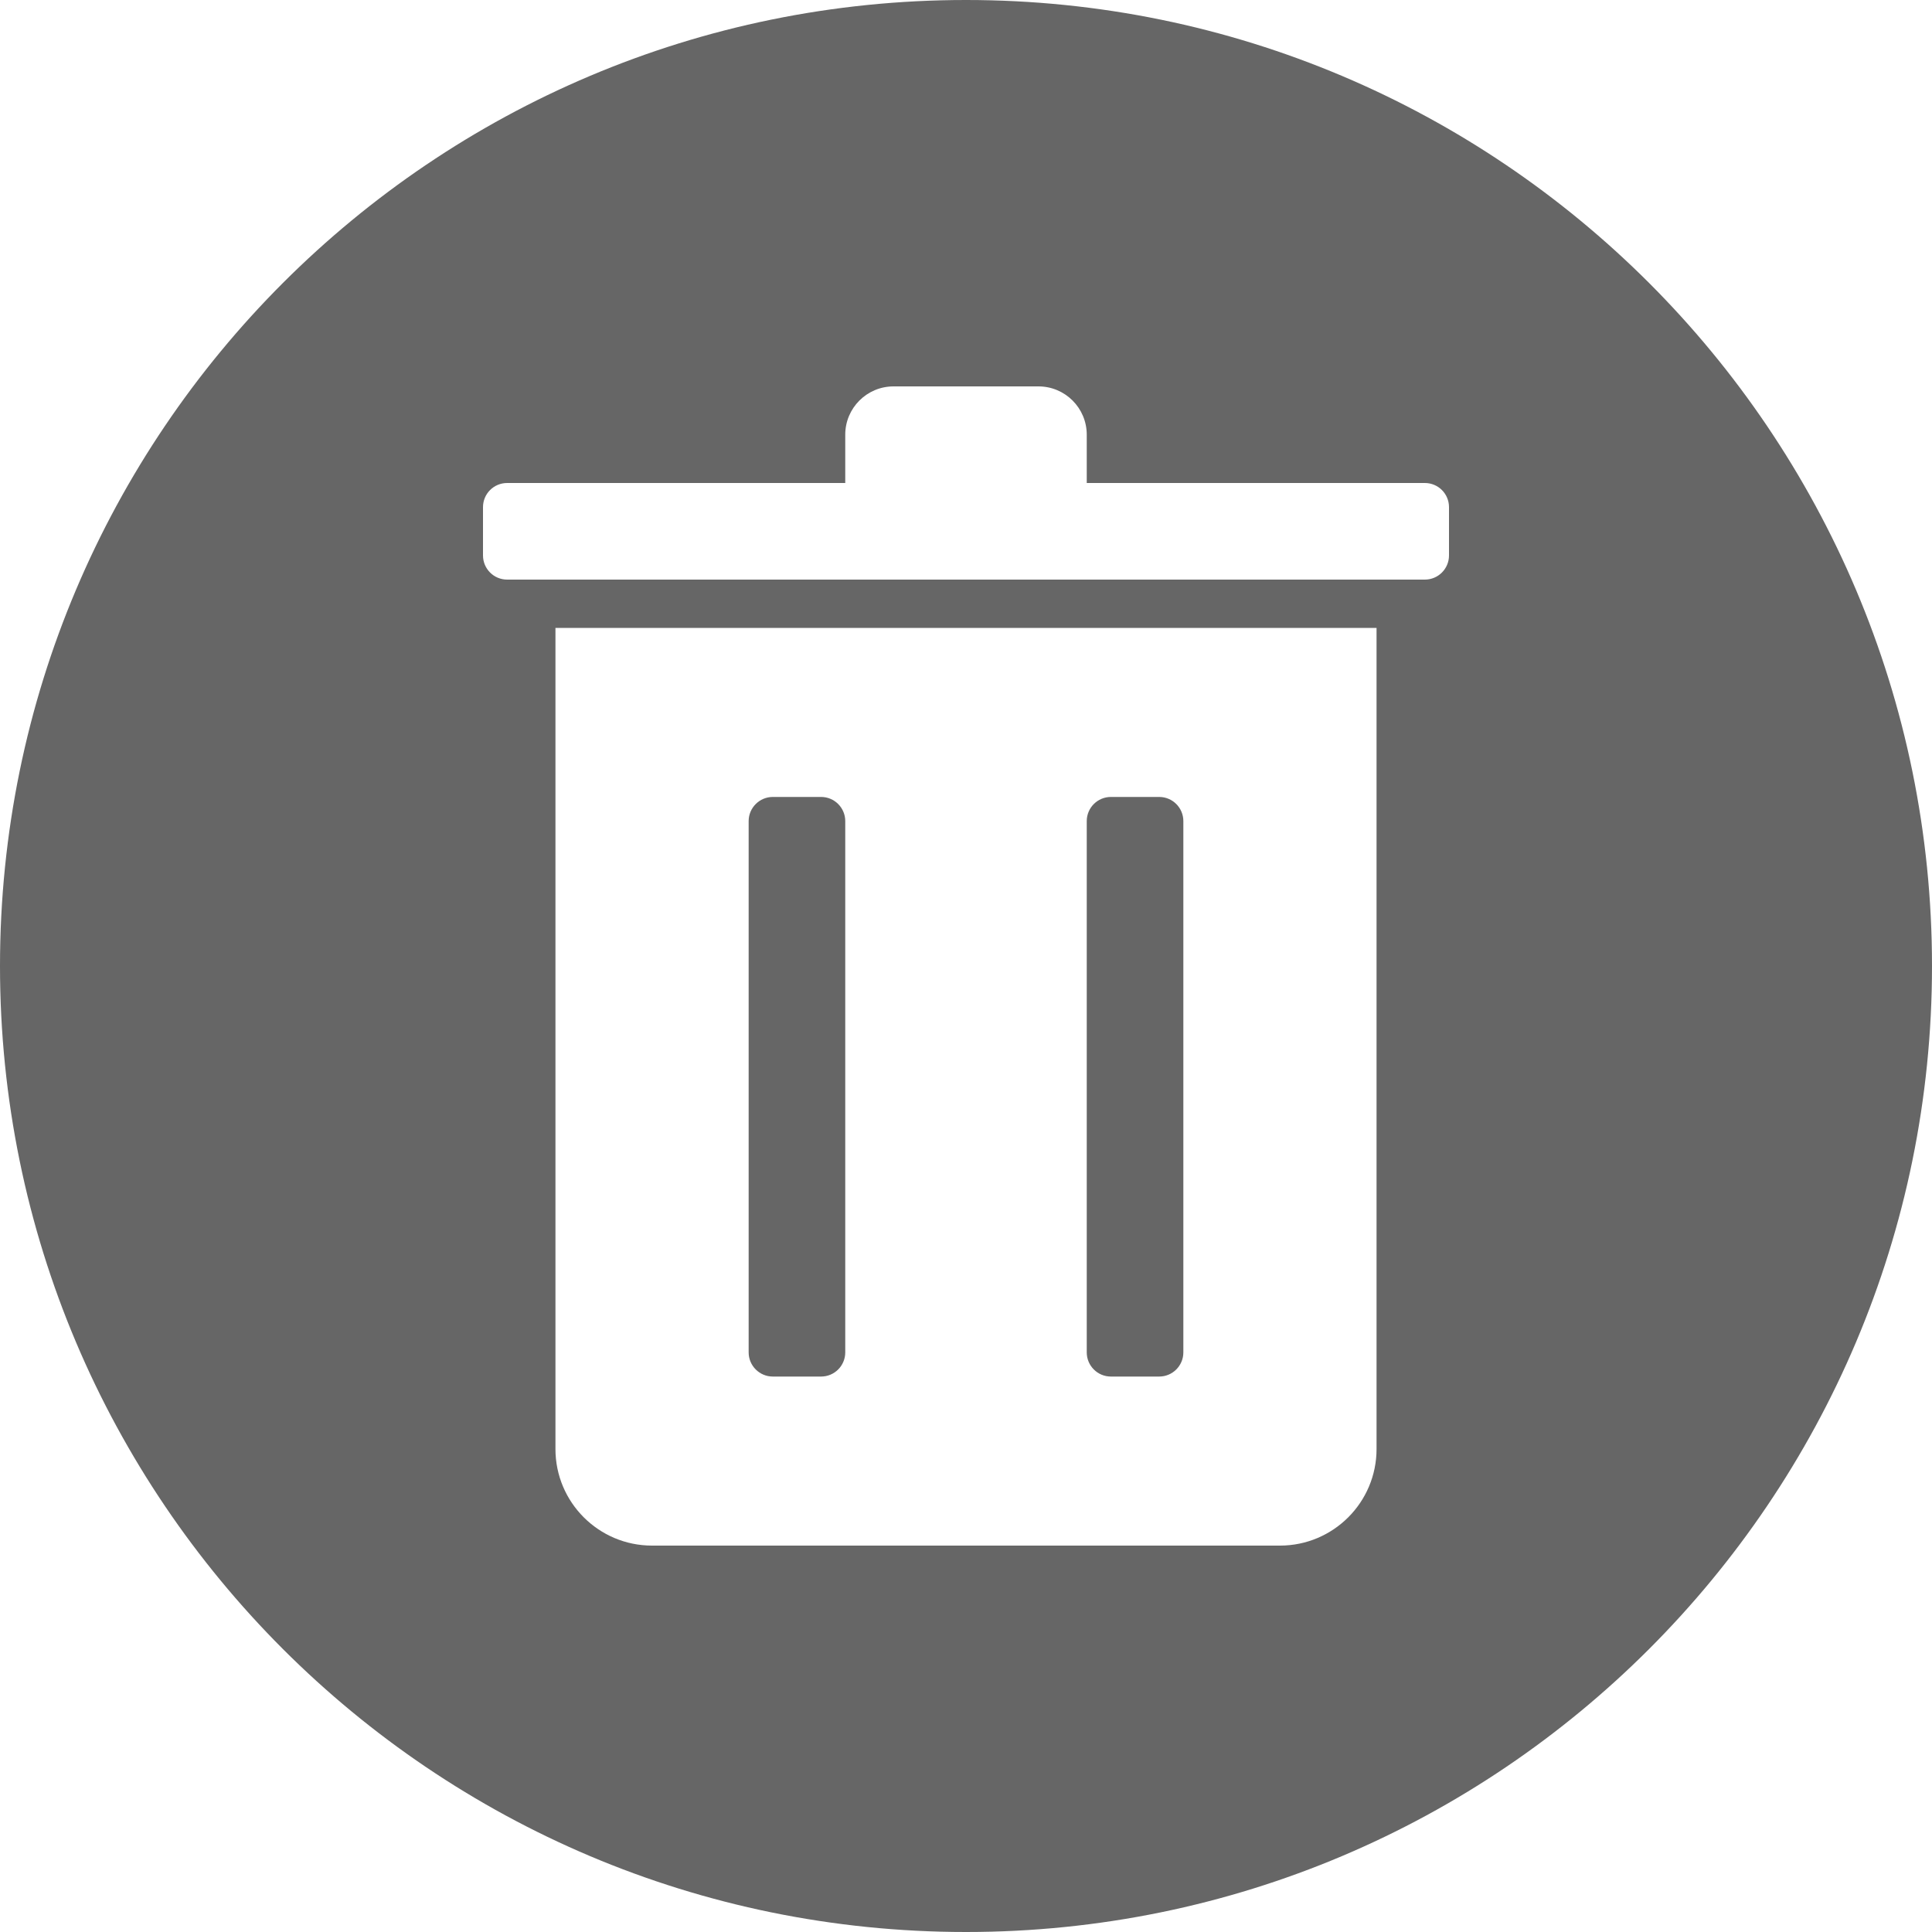
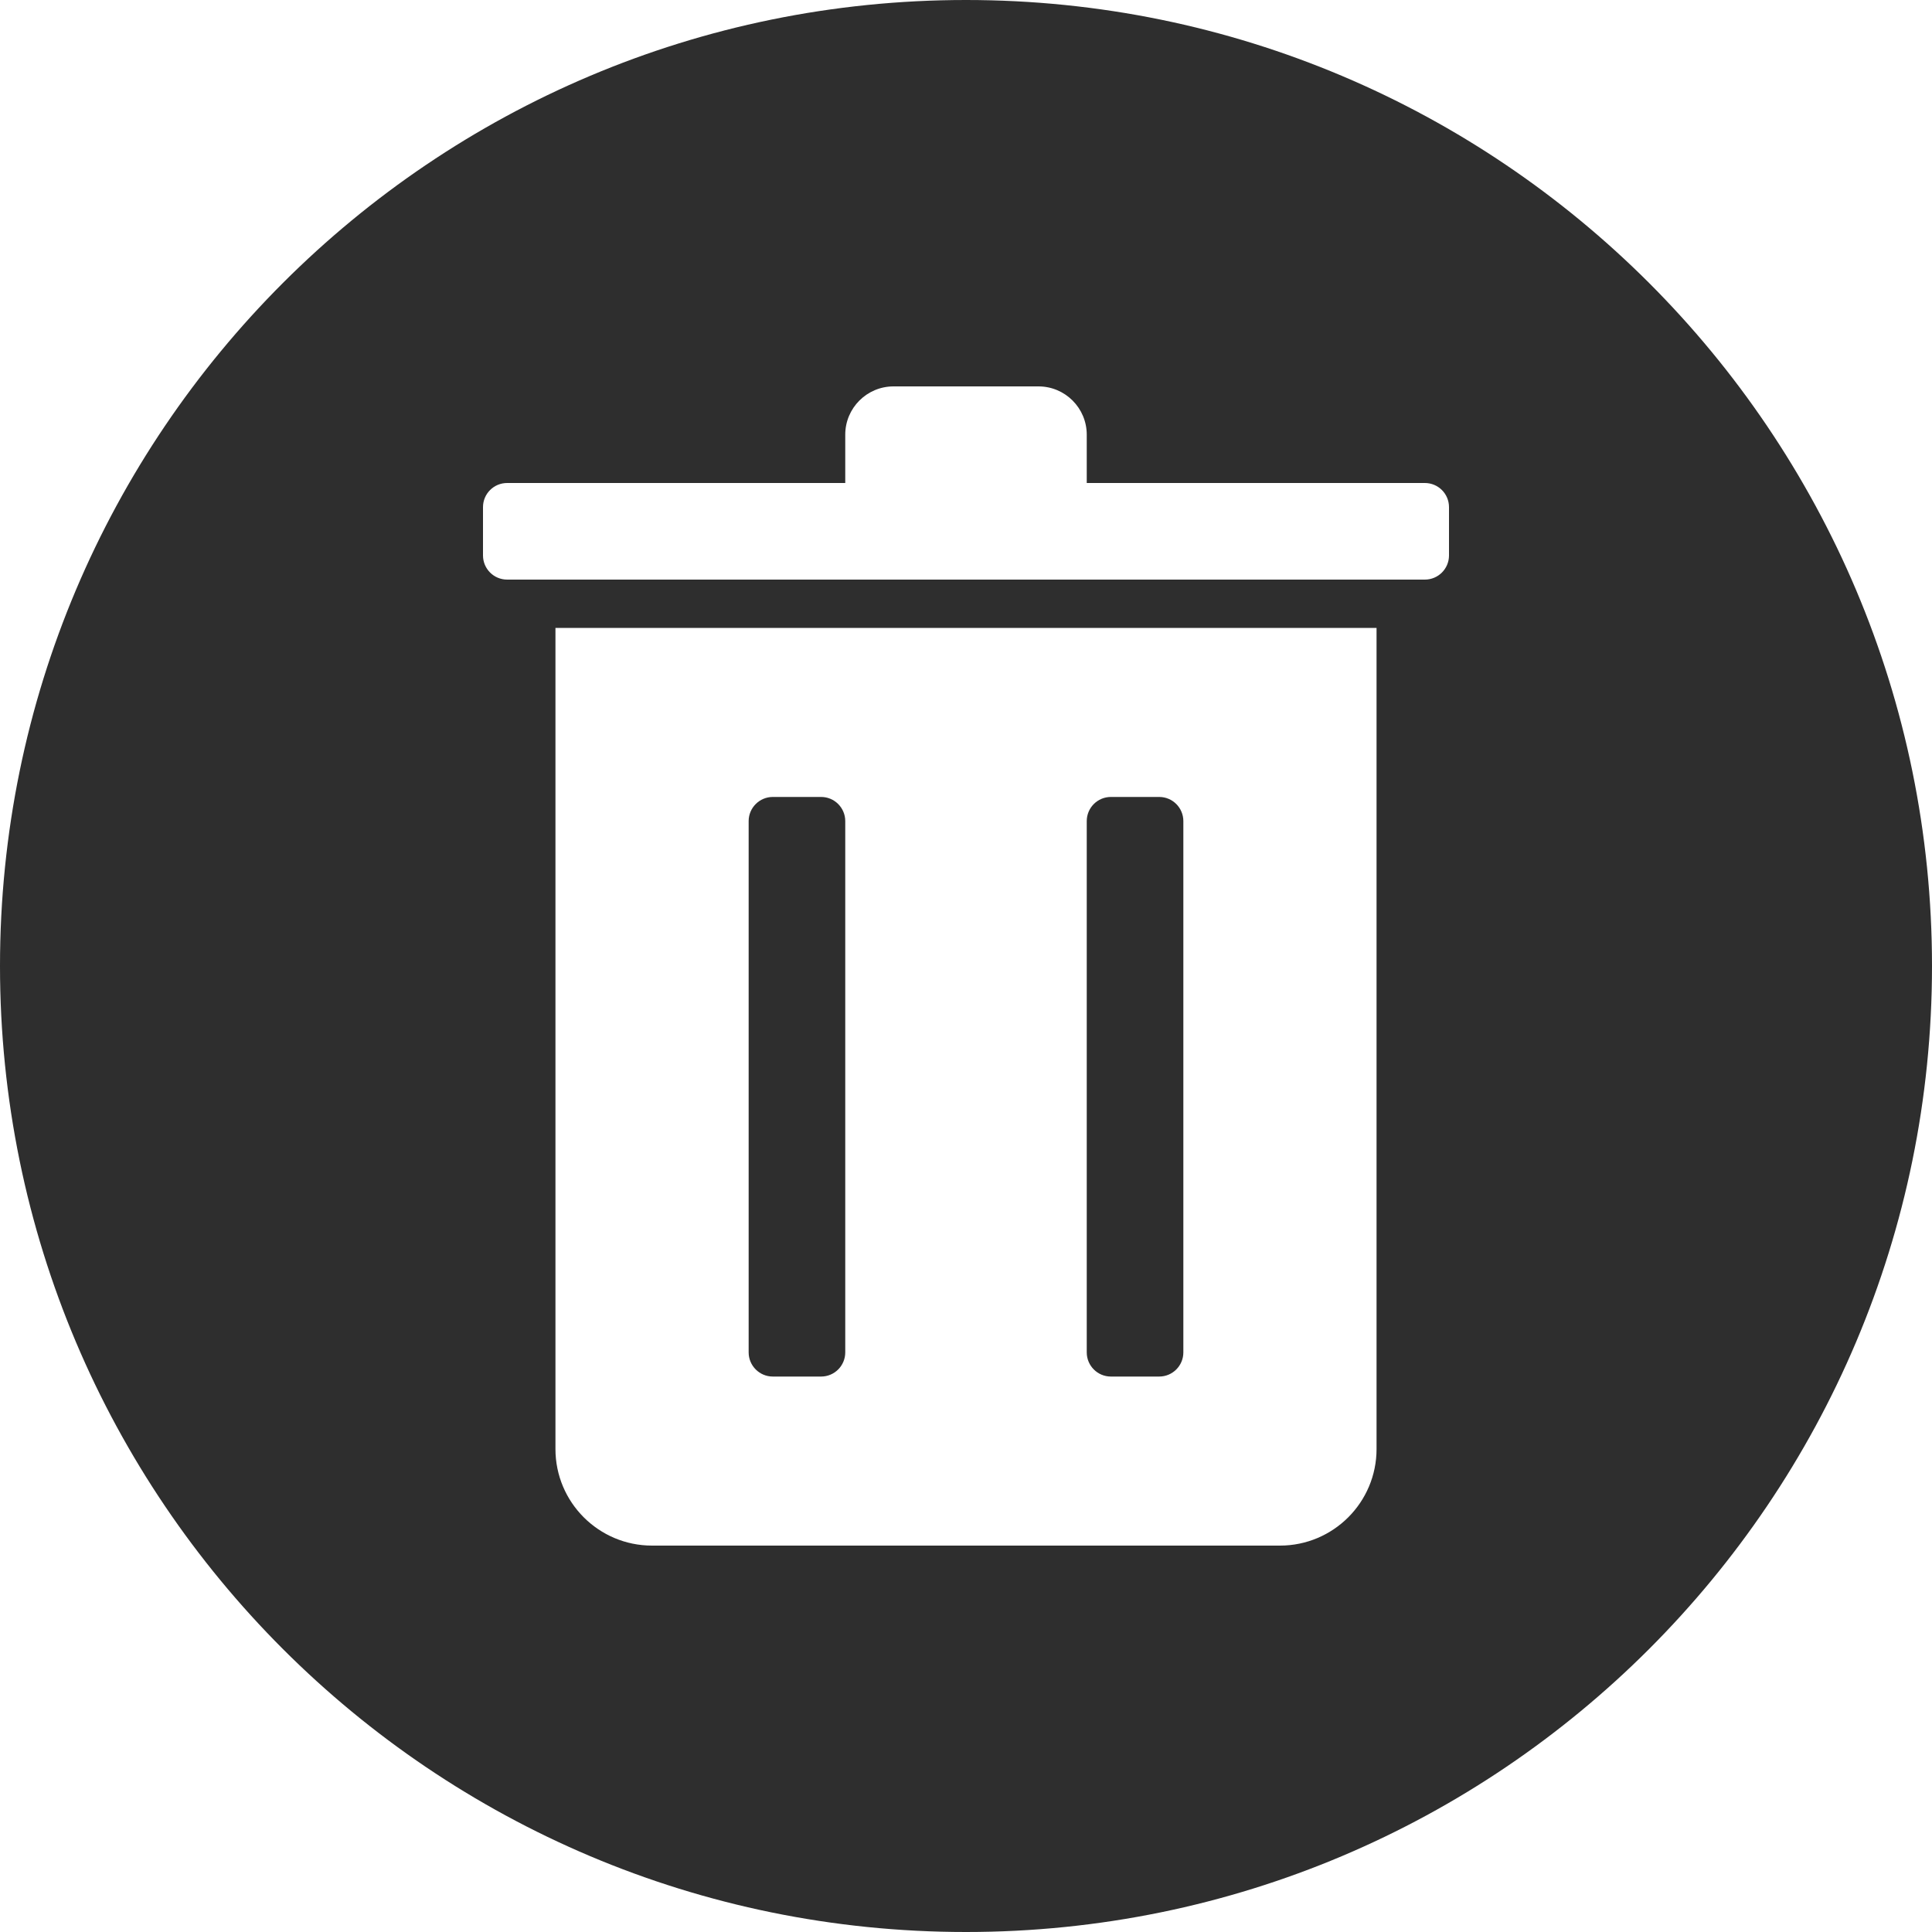
<svg xmlns="http://www.w3.org/2000/svg" width="36" height="36" viewBox="0 0 36 36" fill="none">
-   <path fill-rule="evenodd" clip-rule="evenodd" d="M18 36C27.941 36 36 27.941 36 18C36 8.059 27.941 0 18 0C8.059 0 0 8.059 0 18C0 27.941 8.059 36 18 36ZM16.65 7.2C16.153 7.2 15.75 7.603 15.75 8.1V9H9.45C9.201 9 9 9.201 9 9.45V10.35C9 10.598 9.201 10.8 9.45 10.8H26.55C26.799 10.8 27 10.598 27 10.35V9.45C27 9.201 26.799 9 26.55 9H20.25V8.1C20.25 7.603 19.847 7.2 19.35 7.2H16.65ZM25.65 27V11.7H10.35V27C10.35 27.994 11.156 28.8 12.15 28.8H23.85C24.844 28.8 25.65 27.994 25.65 27ZM13.95 15.3C13.95 15.052 14.152 14.85 14.4 14.85H15.3C15.549 14.85 15.75 15.052 15.75 15.3V25.2C15.75 25.448 15.549 25.65 15.3 25.65H14.4C14.152 25.65 13.95 25.448 13.95 25.2V15.3ZM20.25 15.3C20.25 15.052 20.451 14.85 20.7 14.85H21.6C21.849 14.85 22.05 15.052 22.05 15.3V25.2C22.05 25.448 21.849 25.65 21.6 25.65H20.7C20.451 25.65 20.25 25.448 20.25 25.2V15.3Z" fill="black" fill-opacity="0.6" />
+   <path fill-rule="evenodd" clip-rule="evenodd" d="M18 36C27.941 36 36 27.941 36 18C36 8.059 27.941 0 18 0C8.059 0 0 8.059 0 18C0 27.941 8.059 36 18 36ZM16.65 7.2C16.153 7.2 15.75 7.603 15.75 8.1V9H9.45C9.201 9 9 9.201 9 9.45V10.35C9 10.598 9.201 10.8 9.45 10.8H26.55C26.799 10.8 27 10.598 27 10.35V9.45C27 9.201 26.799 9 26.55 9H20.25V8.1C20.25 7.603 19.847 7.2 19.35 7.2H16.65ZM25.65 27V11.7H10.35V27C10.35 27.994 11.156 28.8 12.15 28.8H23.85C24.844 28.8 25.65 27.994 25.65 27ZM13.95 15.3C13.95 15.052 14.152 14.85 14.4 14.85H15.3C15.549 14.85 15.75 15.052 15.75 15.3V25.2C15.75 25.448 15.549 25.65 15.3 25.65H14.4C14.152 25.65 13.95 25.448 13.95 25.2V15.3ZM20.25 15.3C20.25 15.052 20.451 14.85 20.7 14.85H21.6C21.849 14.85 22.05 15.052 22.05 15.3V25.2C22.05 25.448 21.849 25.65 21.6 25.65H20.7C20.451 25.65 20.25 25.448 20.25 25.2V15.3Z" fill="black" fill-opacity="0.82" />
</svg>
